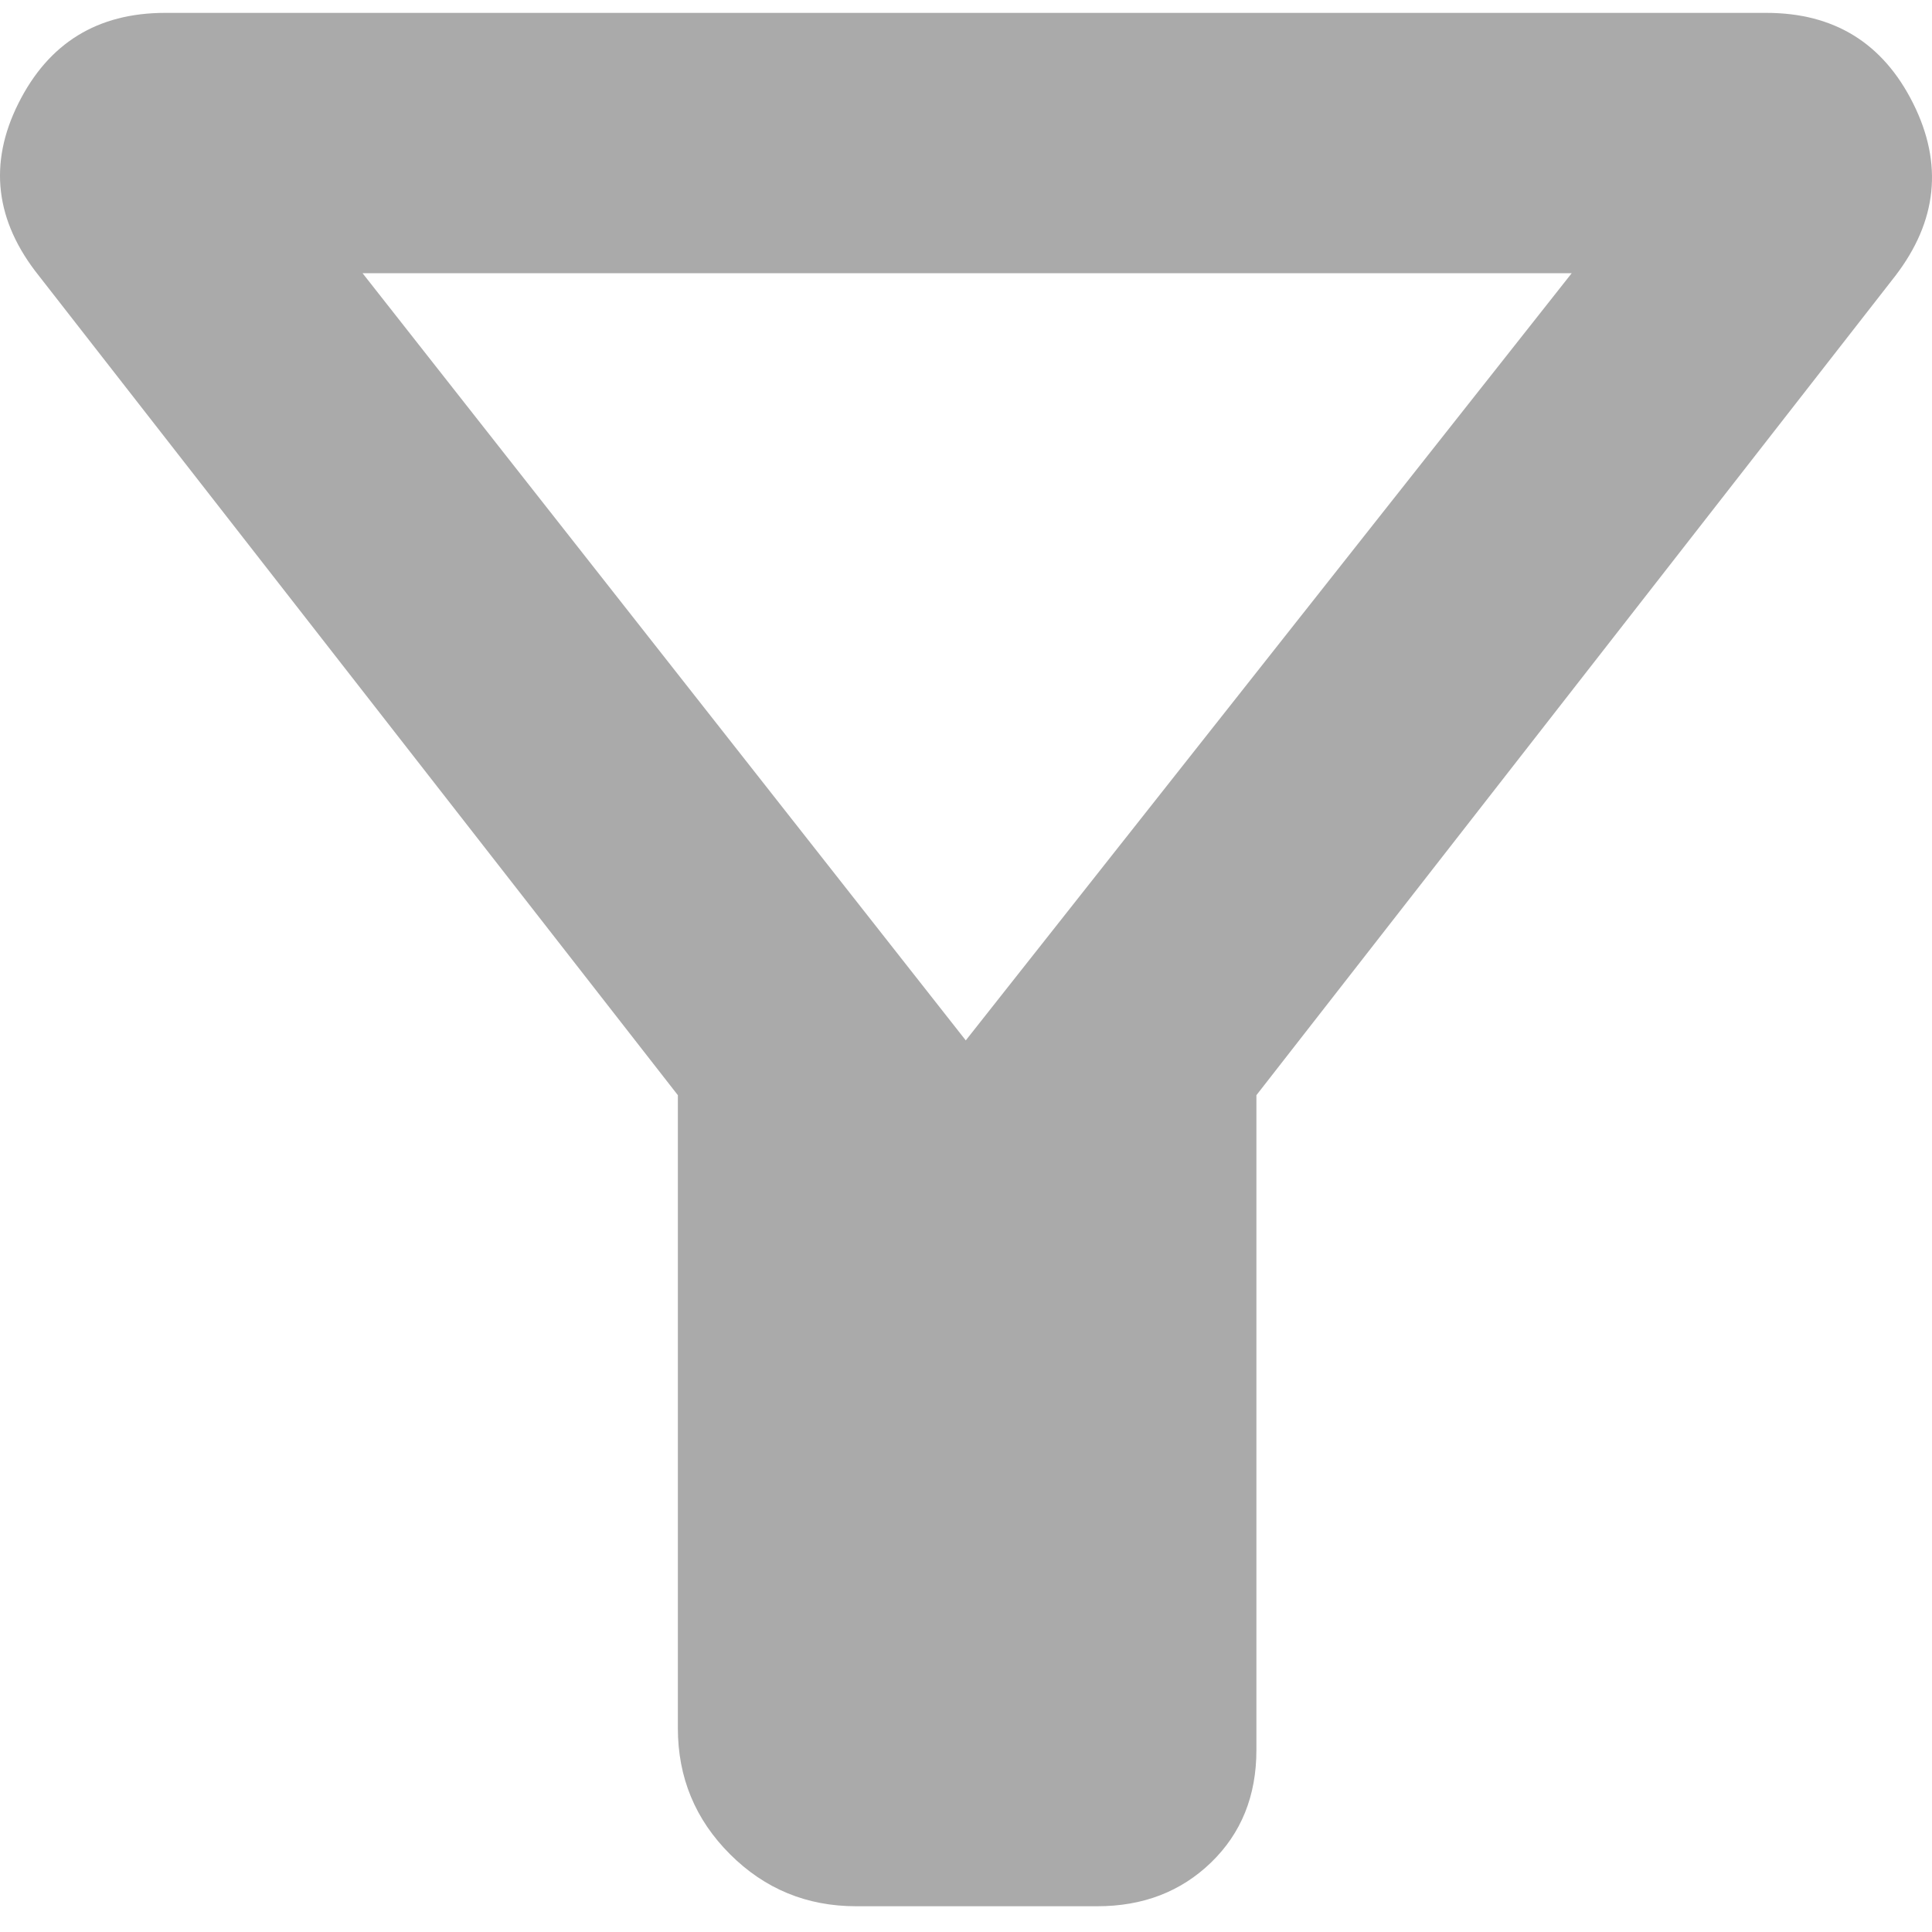
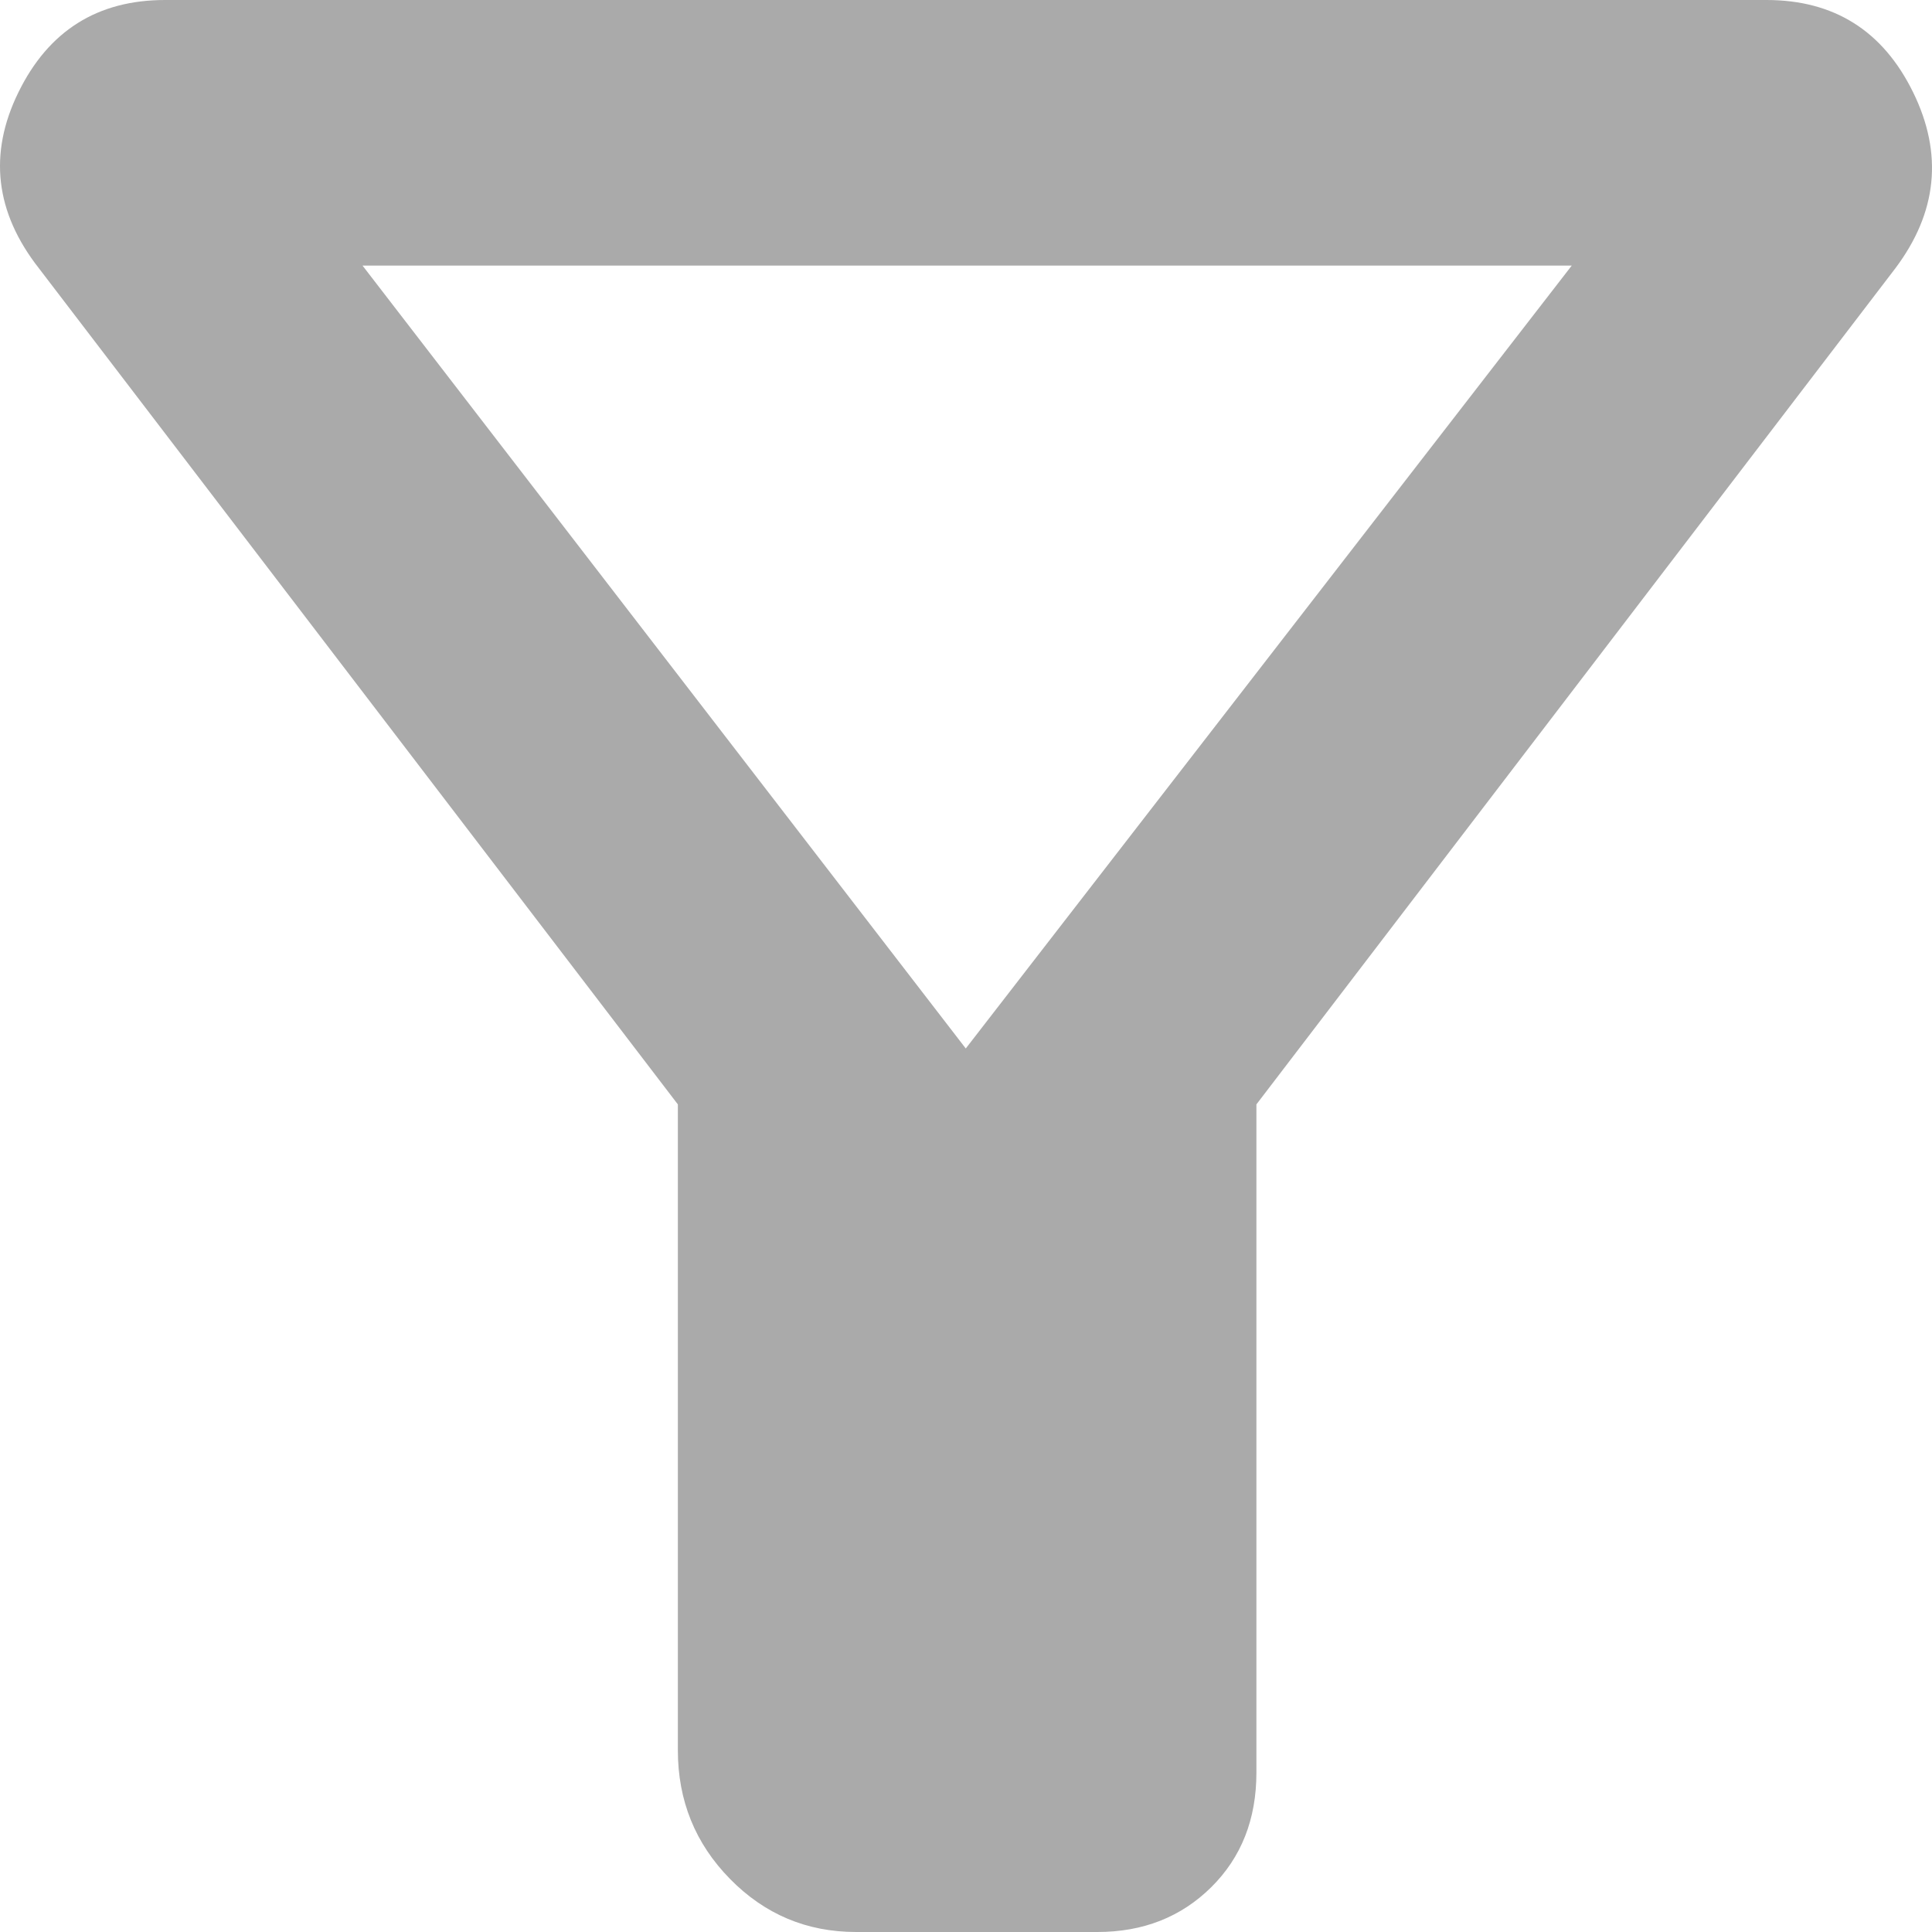
<svg xmlns="http://www.w3.org/2000/svg" width="150" height="150" viewBox="0 0 150 150" fill="none">
-   <path d="M66.467 148C62.635 148 59.37 146.653 56.674 143.958C53.977 141.263 52.629 138.001 52.629 134.172V85.03L3.028 21.423C-0.378 17.168 -0.911 12.7 1.431 8.02C3.773 3.34 7.569 1 12.82 1H137.144C142.395 1 146.191 3.34 148.533 8.02C150.874 12.7 150.413 17.168 147.149 21.423L97.547 85.03V135.874C97.547 139.42 96.377 142.327 94.035 144.596C91.693 146.865 88.748 148 85.2 148H66.467ZM74.982 80.776L122.029 21.21H28.148L74.982 80.776Z" fill="#AAAAAA" />
+   <path d="M66.467 150C62.635 150 59.37 148.625 56.674 145.876C53.977 143.126 52.629 139.797 52.629 135.89V85.745L3.028 20.839C-0.378 16.498 -0.911 11.939 1.431 7.164C3.773 2.388 7.569 0 12.82 0H137.144C142.395 0 146.191 2.388 148.533 7.164C150.874 11.939 150.413 16.498 147.149 20.839L97.547 85.745V137.627C97.547 141.245 96.377 144.211 94.035 146.527C91.693 148.842 88.748 150 85.2 150H66.467ZM74.982 81.404L122.029 20.622H28.148L74.982 81.404Z" fill="#AAAAAA" />
</svg>
